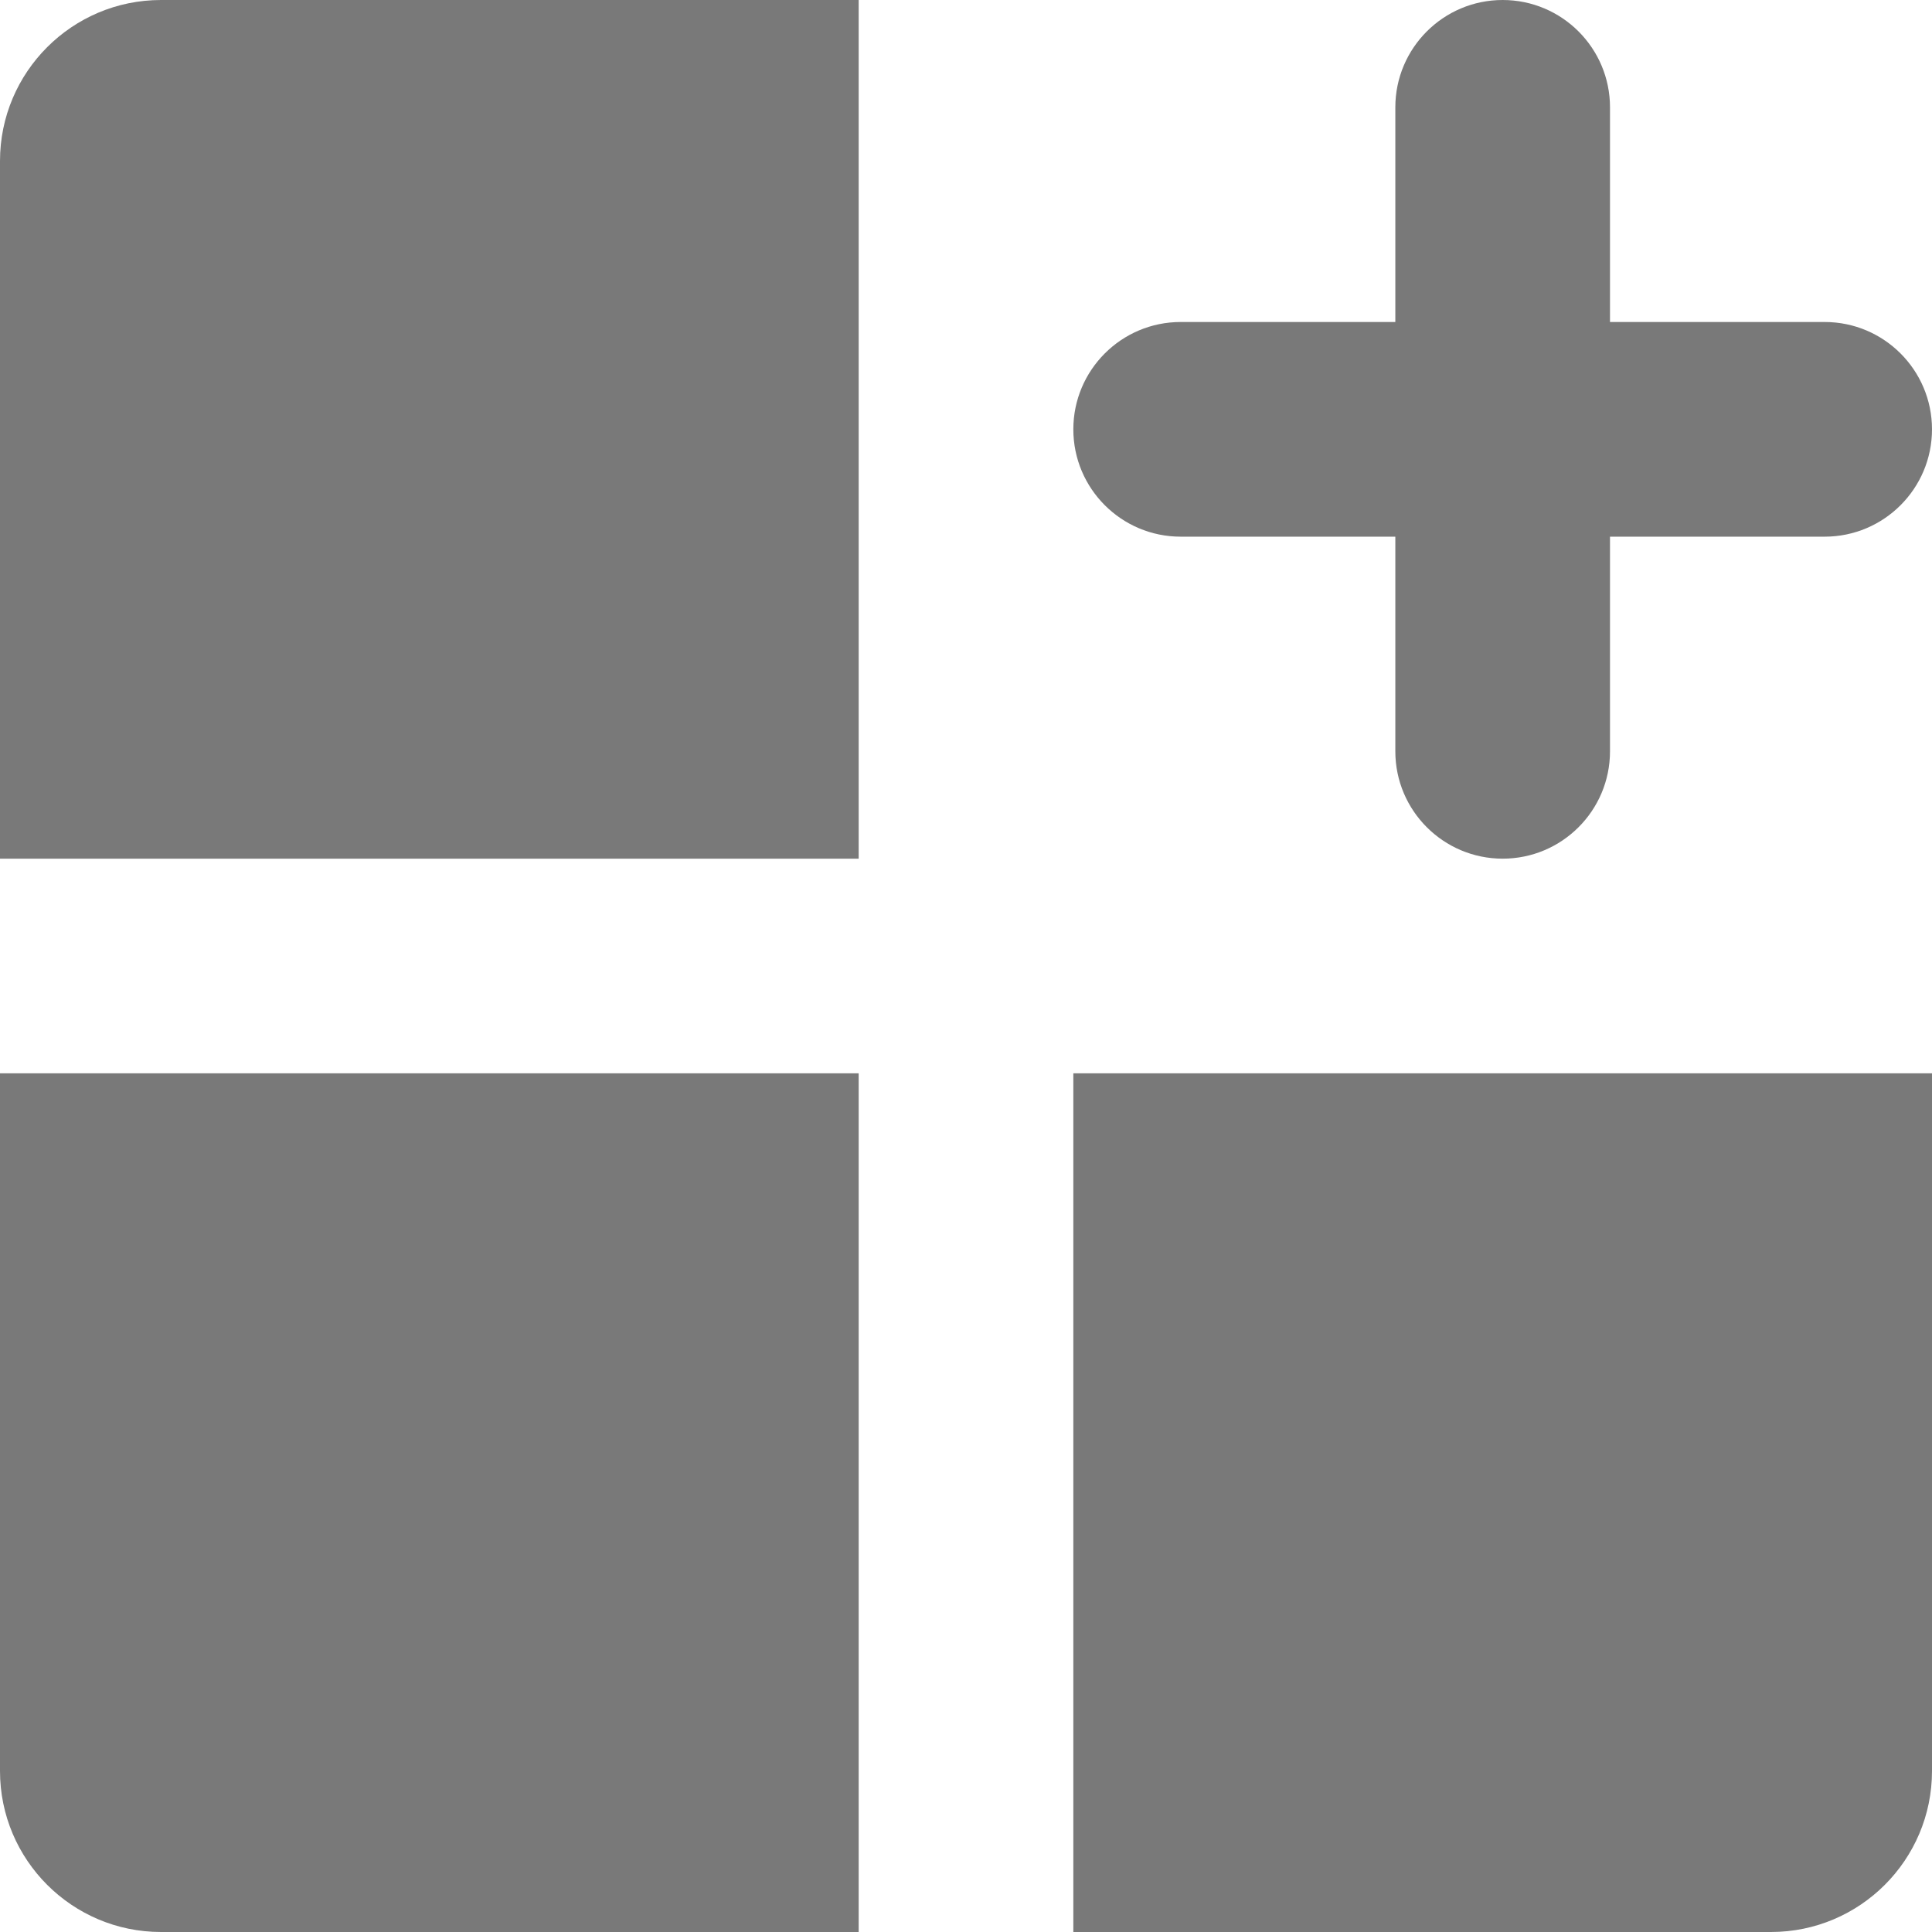
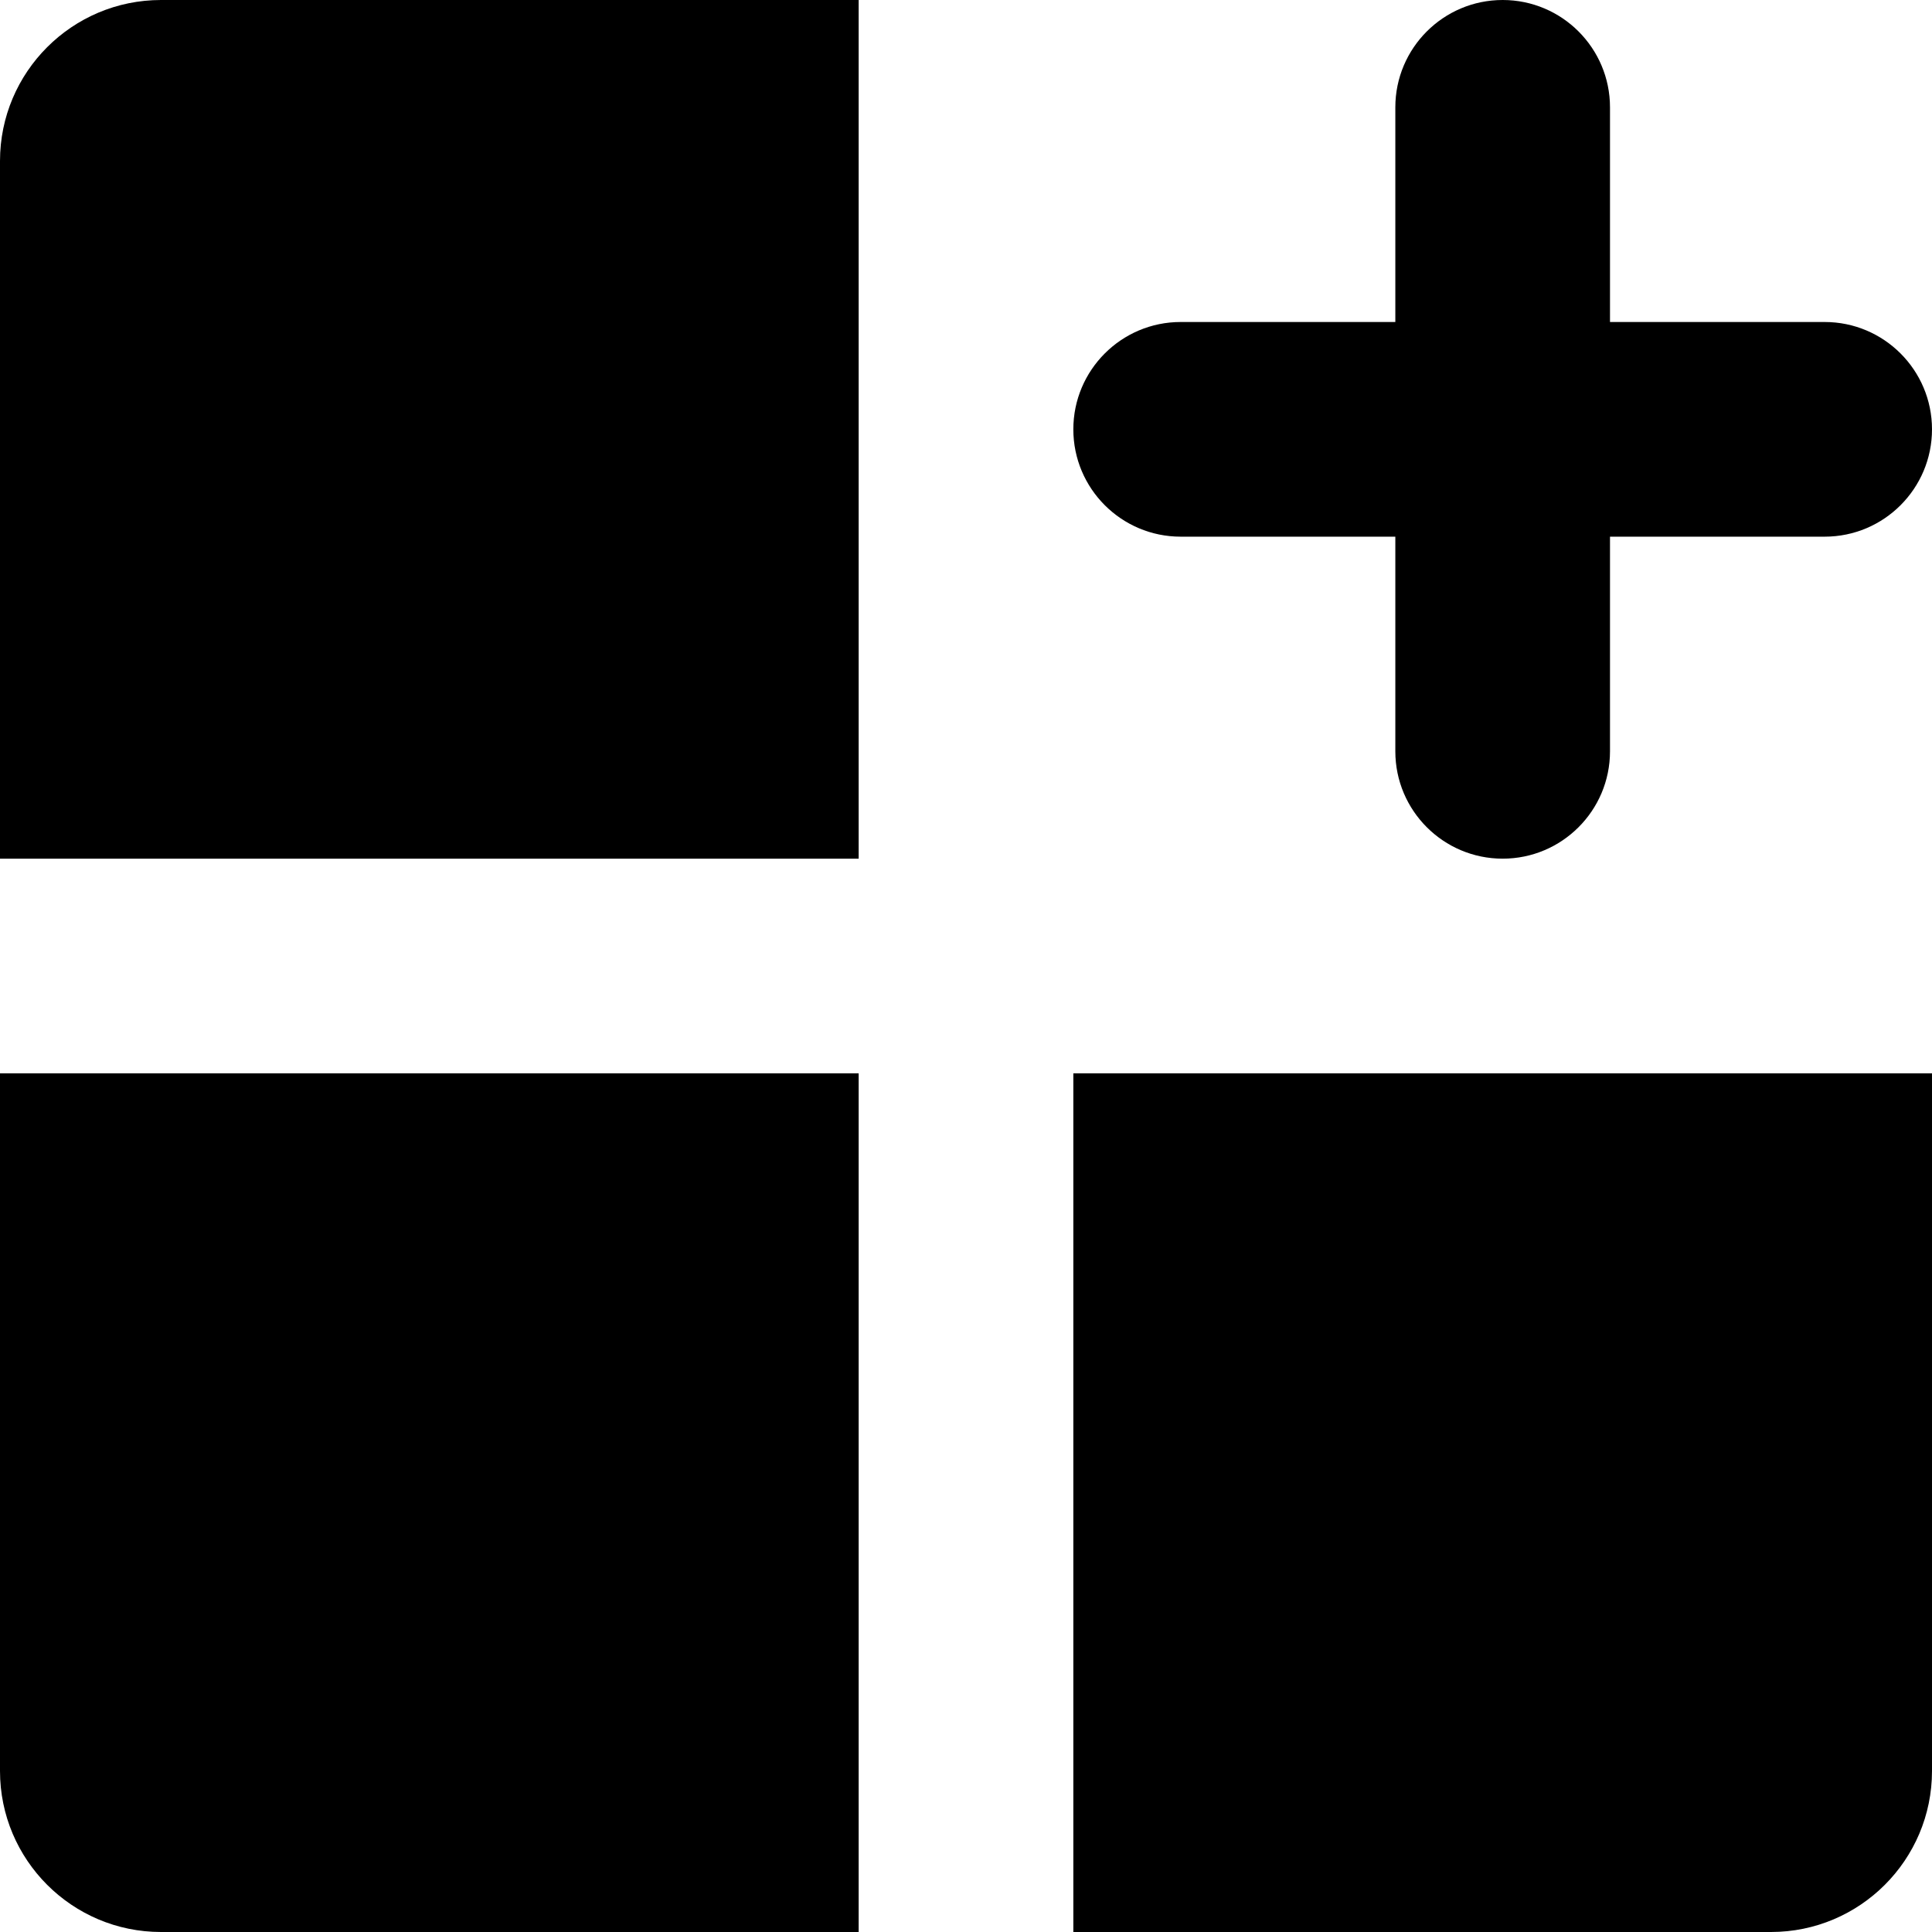
<svg xmlns="http://www.w3.org/2000/svg" width="18" height="18" viewBox="0 0 18 18" fill="none">
-   <path d="M8 8L0 8V1.5C0 0.672 0.672 0 1.5 0H8L8 8Z" fill="#797979" />
-   <path d="M8 10L8 18H1.5C0.672 18 0 17.328 0 16.5V10H8Z" fill="#797979" />
-   <path d="M10 10V18H16.5C17.328 18 18 17.328 18 16.5V10H10Z" fill="#797979" />
-   <path d="M14 0C14.552 0 15 0.448 15 1V3H17C17.552 3 18 3.448 18 4C18 4.552 17.552 5 17 5H15V7C15 7.552 14.552 8 14 8C13.448 8 13 7.552 13 7V5H11C10.448 5 10 4.552 10 4C10 3.448 10.448 3 11 3H13V1C13 0.448 13.448 0 14 0Z" fill="#797979" />
+   <path d="M8 8L0 8V1.5C0 0.672 0.672 0 1.5 0H8L8 8Z" fill="black" />
+   <path d="M8 10L8 18H1.5C0.672 18 0 17.328 0 16.5V10H8Z" fill="black" />
+   <path d="M10 10V18H16.5C17.328 18 18 17.328 18 16.5V10H10Z" fill="black" />
+   <path d="M14 0C14.552 0 15 0.448 15 1V3H17C17.552 3 18 3.448 18 4C18 4.552 17.552 5 17 5H15V7C15 7.552 14.552 8 14 8C13.448 8 13 7.552 13 7V5H11C10.448 5 10 4.552 10 4C10 3.448 10.448 3 11 3H13V1C13 0.448 13.448 0 14 0Z" fill="black" />
</svg>
